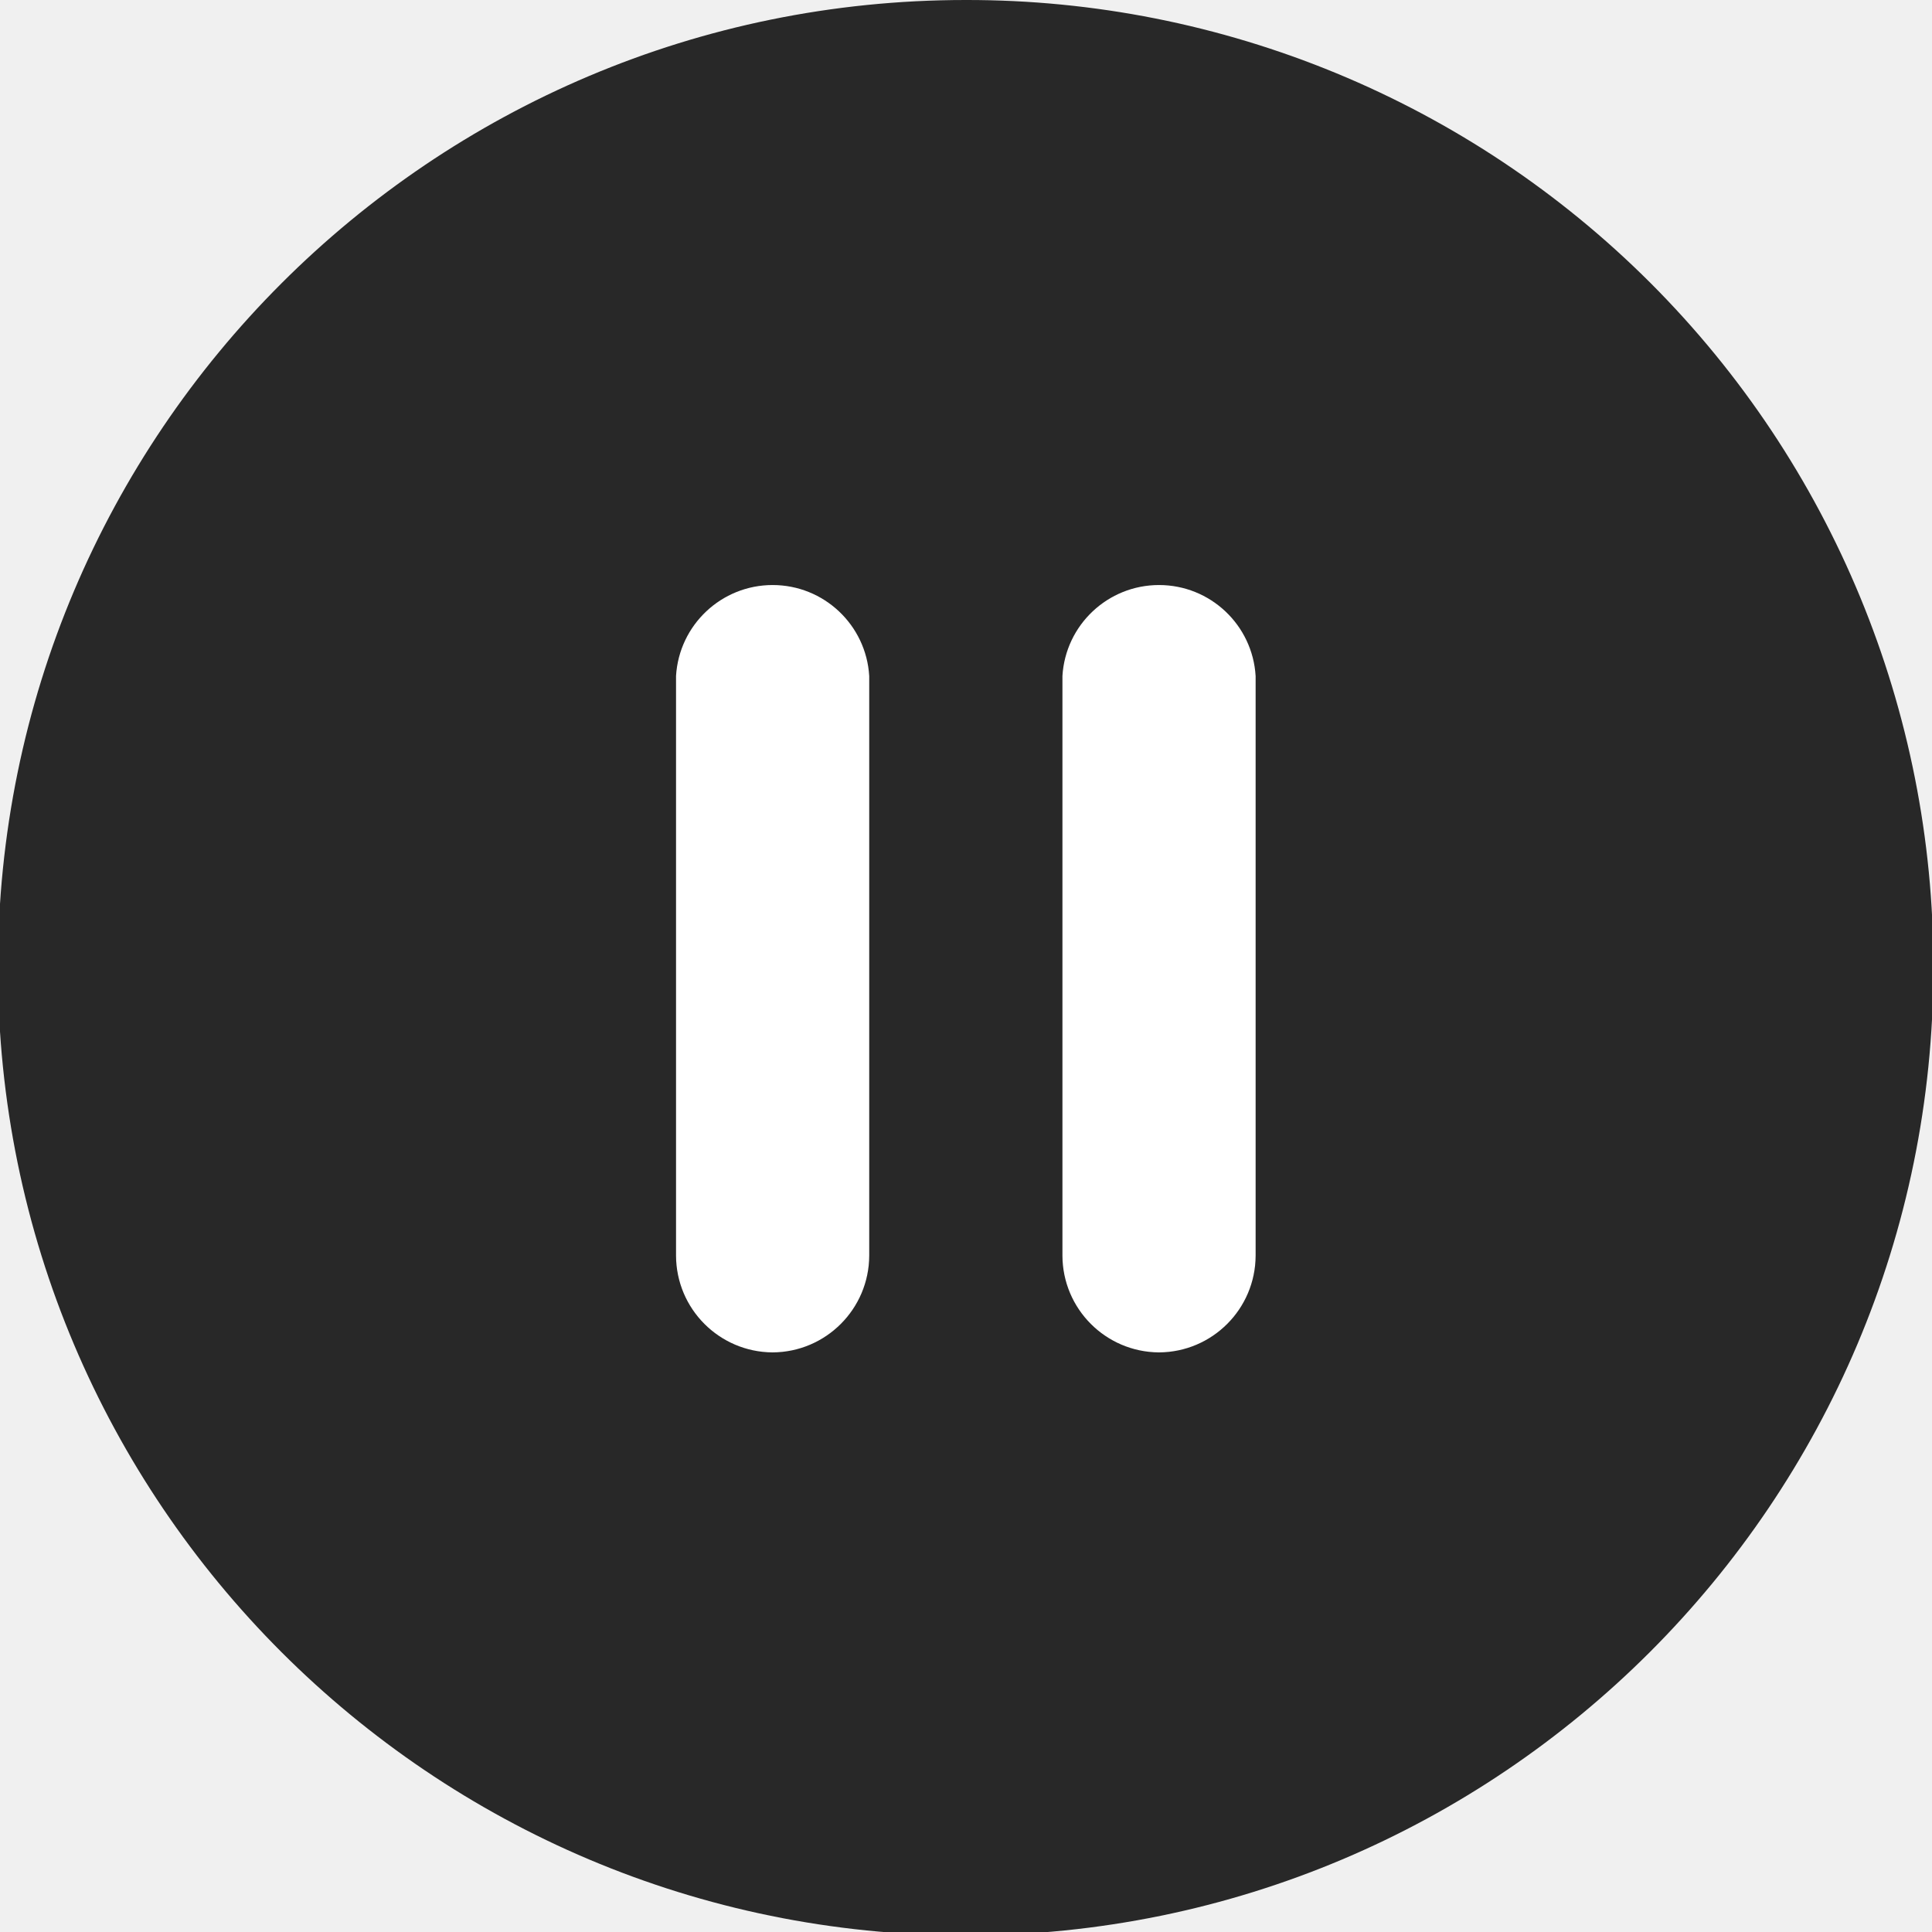
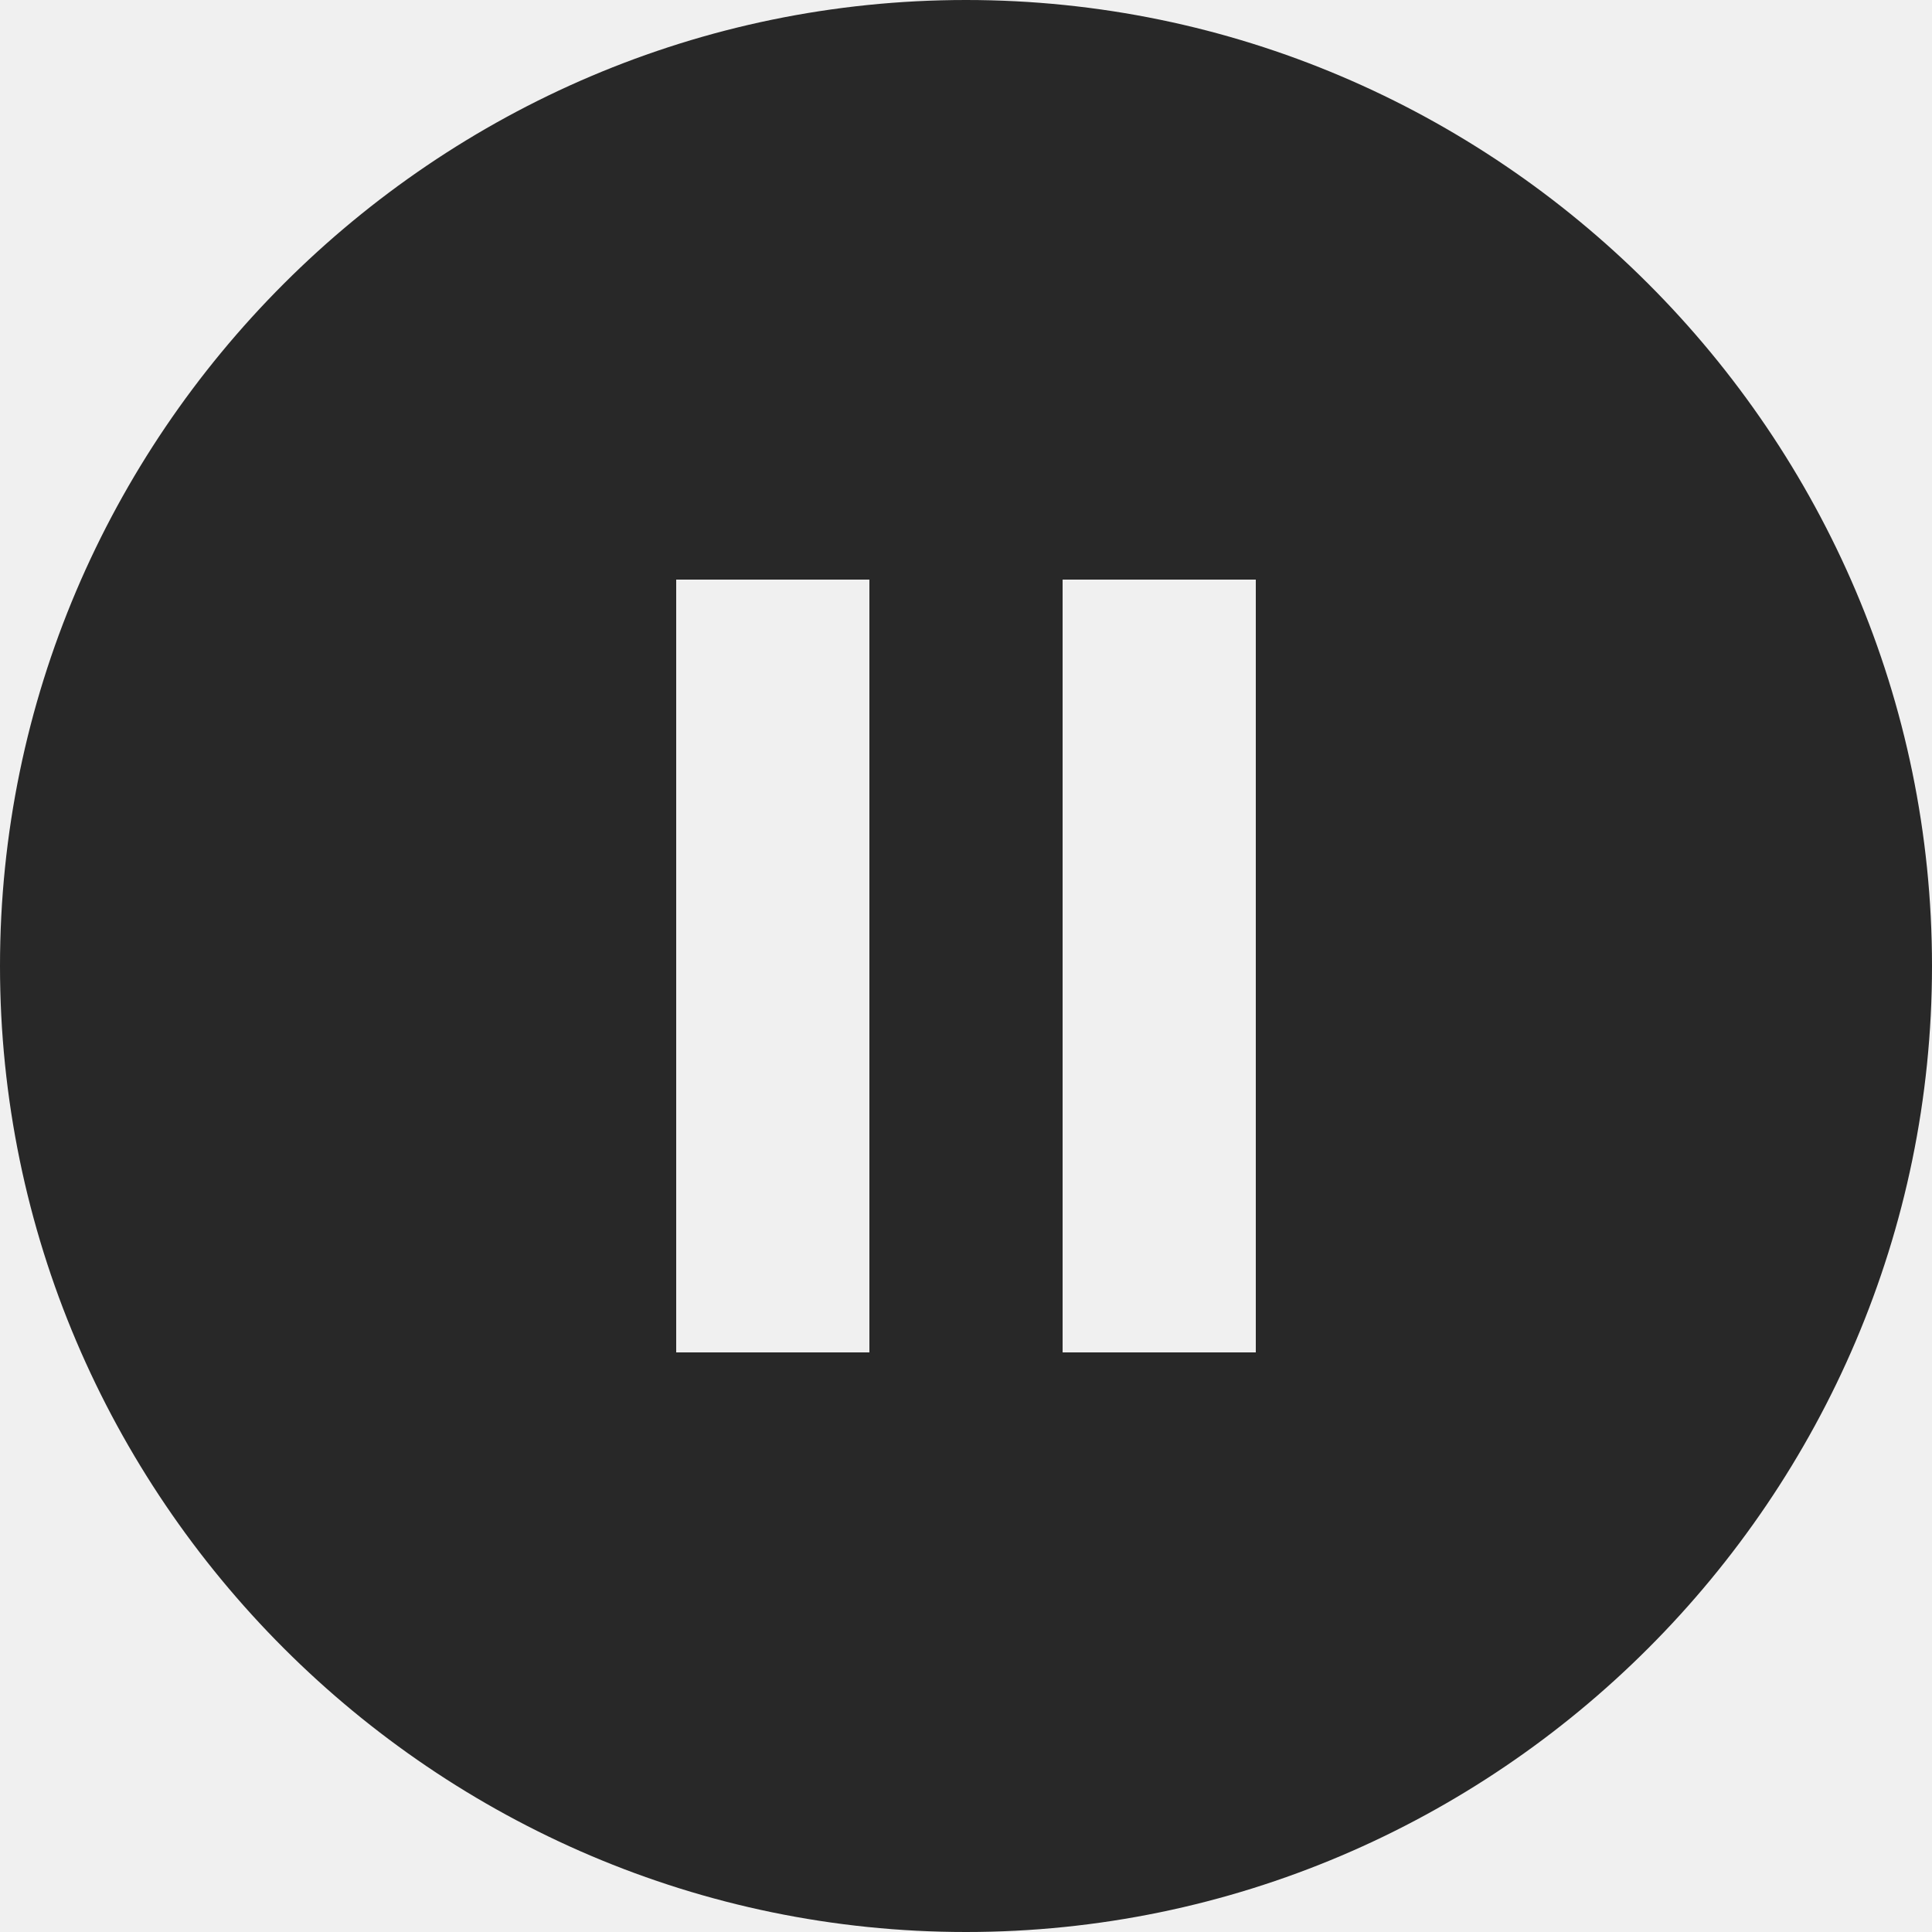
- <svg xmlns="http://www.w3.org/2000/svg" viewBox="0 0 55.9 55.9">
-   <defs>
-     <style>.a{fill:#fff;}.b{fill:#282828;}</style>
-   </defs>
-   <path class="a" d="M33.53,16.77a2.79,2.79,0,0,0-2.79,2.79V36.33a2.81,2.81,0,0,0,2.79,2.8h0a2.81,2.81,0,0,0,2.8-2.8V19.56A2.79,2.79,0,0,0,33.53,16.77Z" />
-   <path class="a" d="M22.35,16.77a2.79,2.79,0,0,0-2.79,2.79V36.33a2.81,2.81,0,0,0,2.79,2.8h0a2.81,2.81,0,0,0,2.8-2.8V19.56A2.79,2.79,0,0,0,22.35,16.77Z" />
-   <path class="b" d="M27.94,0a28,28,0,1,0,28,28A27.95,27.95,0,0,0,27.94,0Zm8.39,36.33a2.81,2.81,0,0,1-2.8,2.8h0a2.81,2.81,0,0,1-2.79-2.8V19.56a2.8,2.8,0,0,1,5.59,0Zm-11.18,0a2.81,2.81,0,0,1-2.8,2.8h0a2.81,2.81,0,0,1-2.79-2.8V19.56a2.8,2.8,0,0,1,5.59,0Z" />
+ <svg xmlns="http://www.w3.org/2000/svg" version="1.1" id="Ebene_1" x="0px" y="0px" viewBox="0 0 20 20" style="enable-background:new 0 0 20 20;" xml:space="preserve">
+   <style type="text/css">
+ 	.st0{fill:#282828;}
+ </style>
+   <g>
+     <path class="st0" d="M10,0C4.5,0,0,4.5,0,10s4.5,10,10,10s10-4.5,10-10S15.5,0,10,0z M9,14H7V6h2V14z M13,14h-2V6h2V14z" />
+   </g>
</svg>
